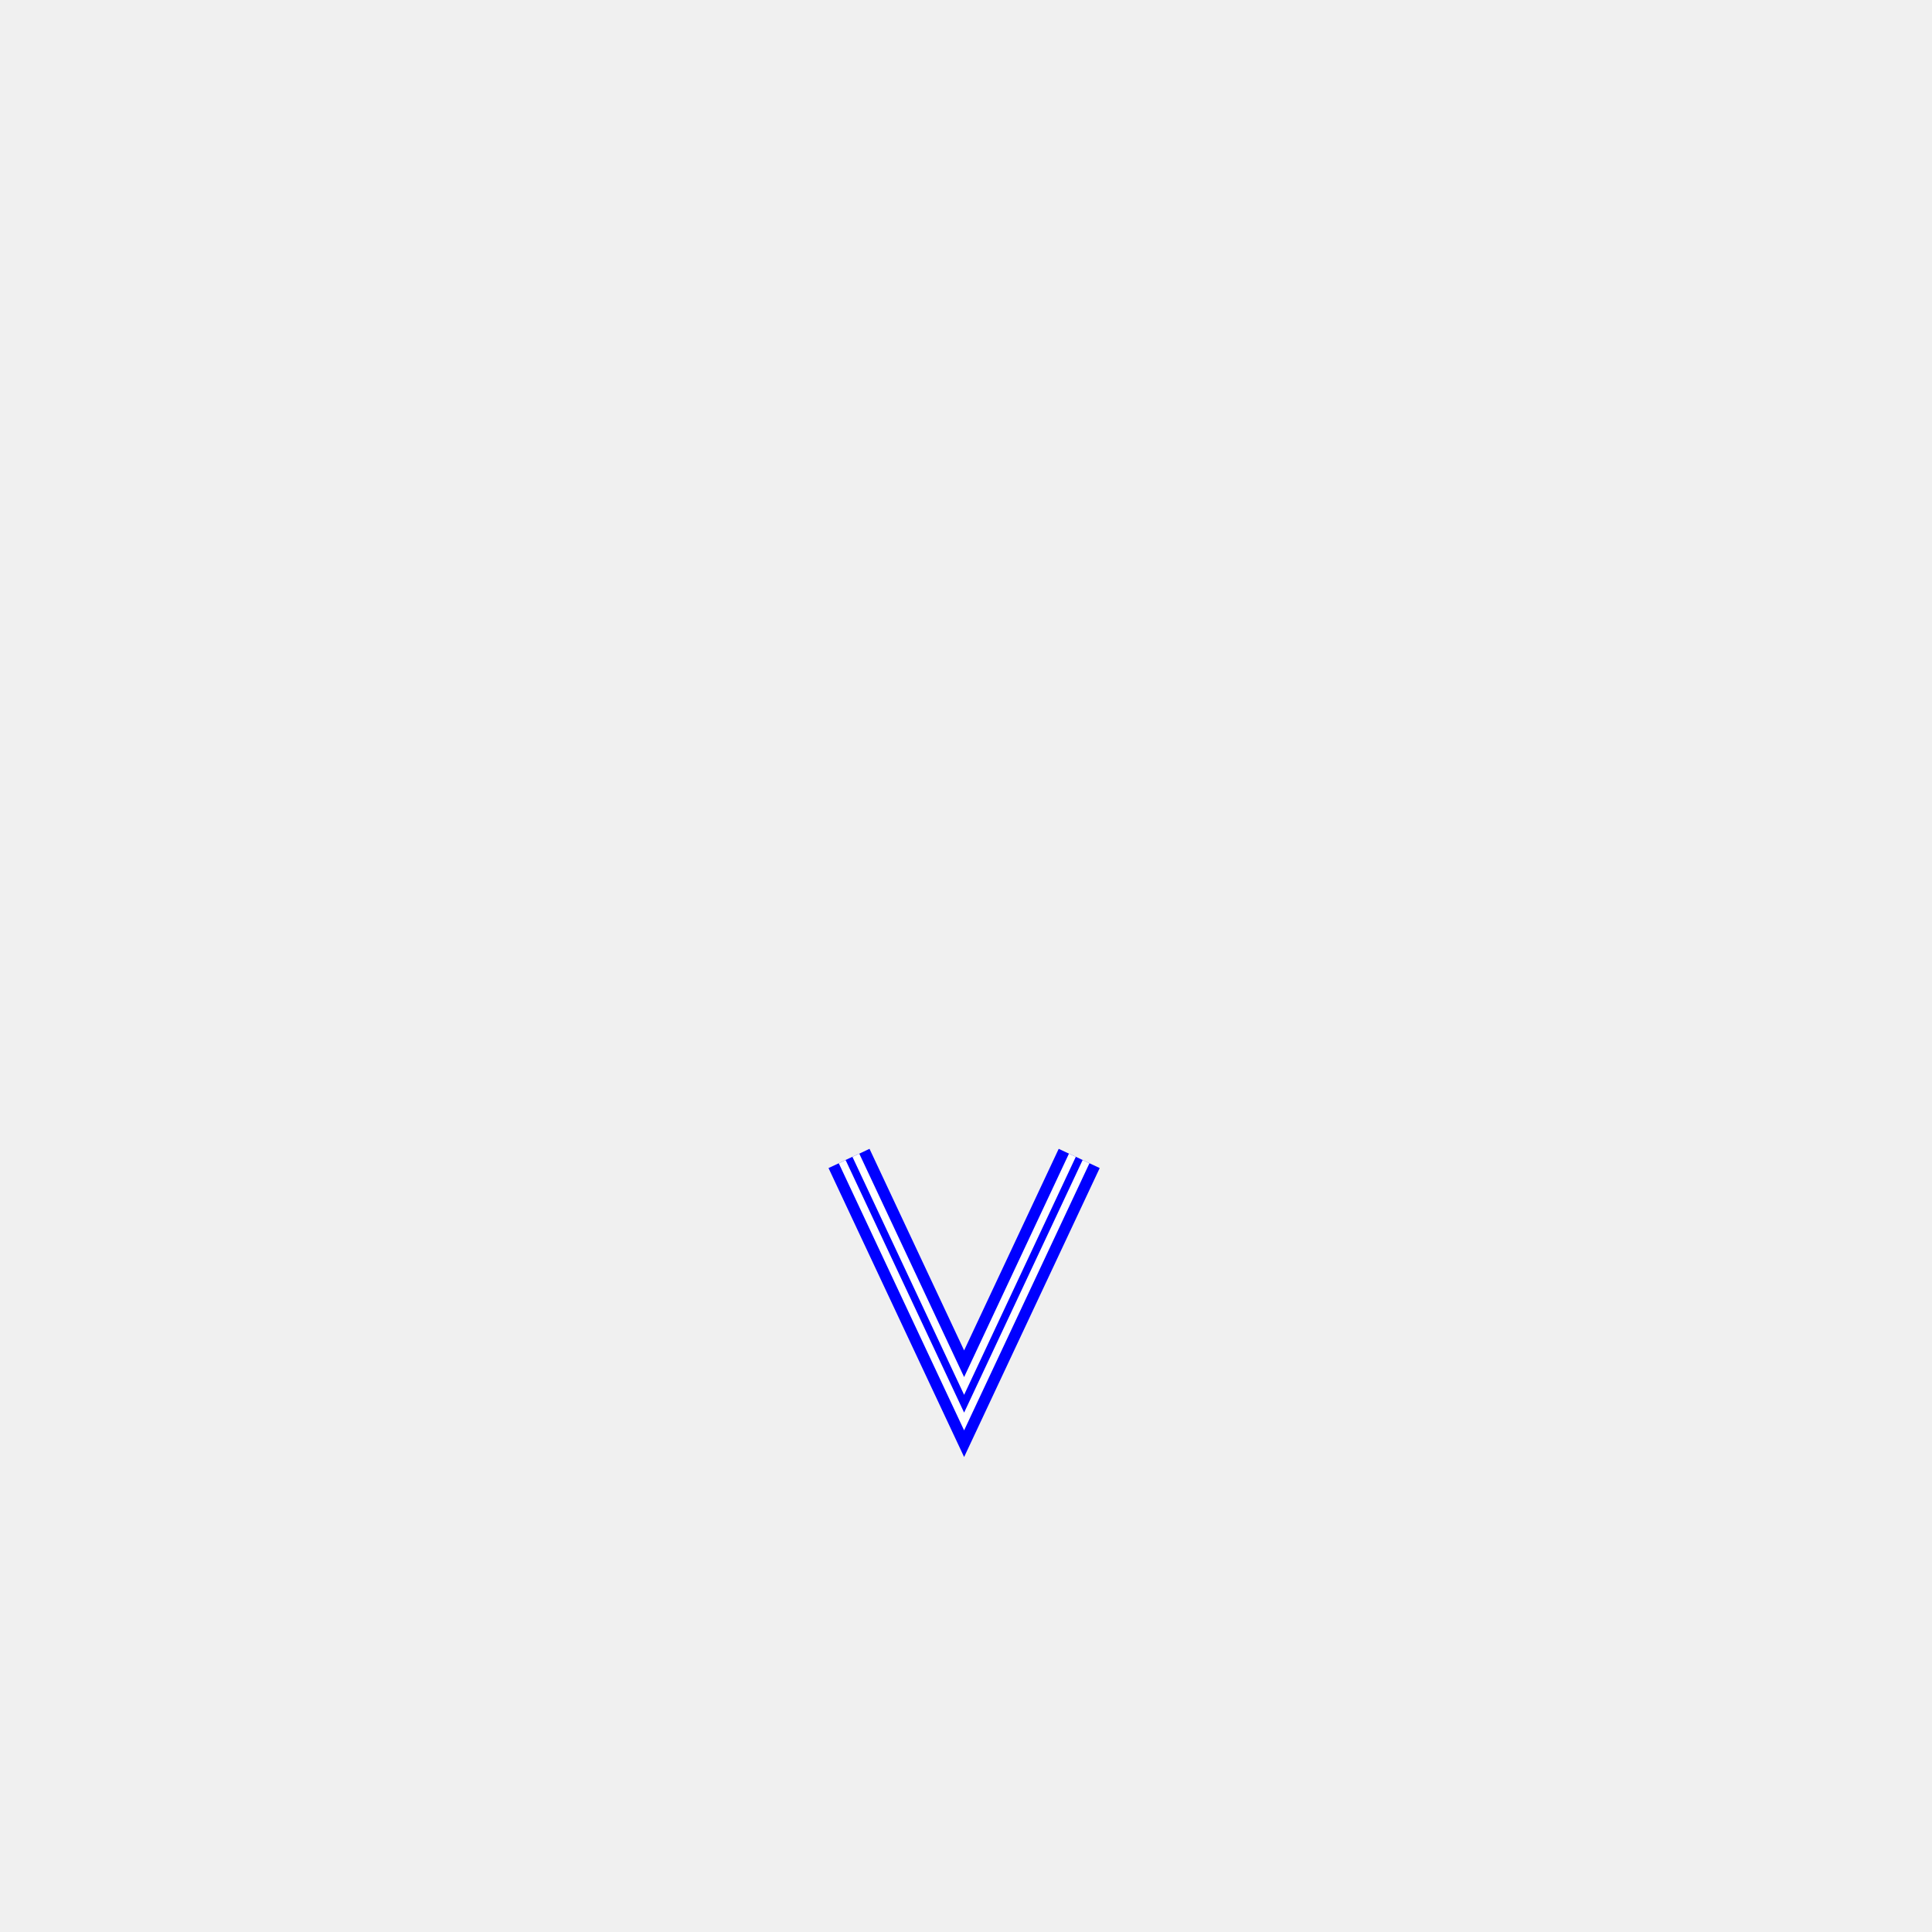
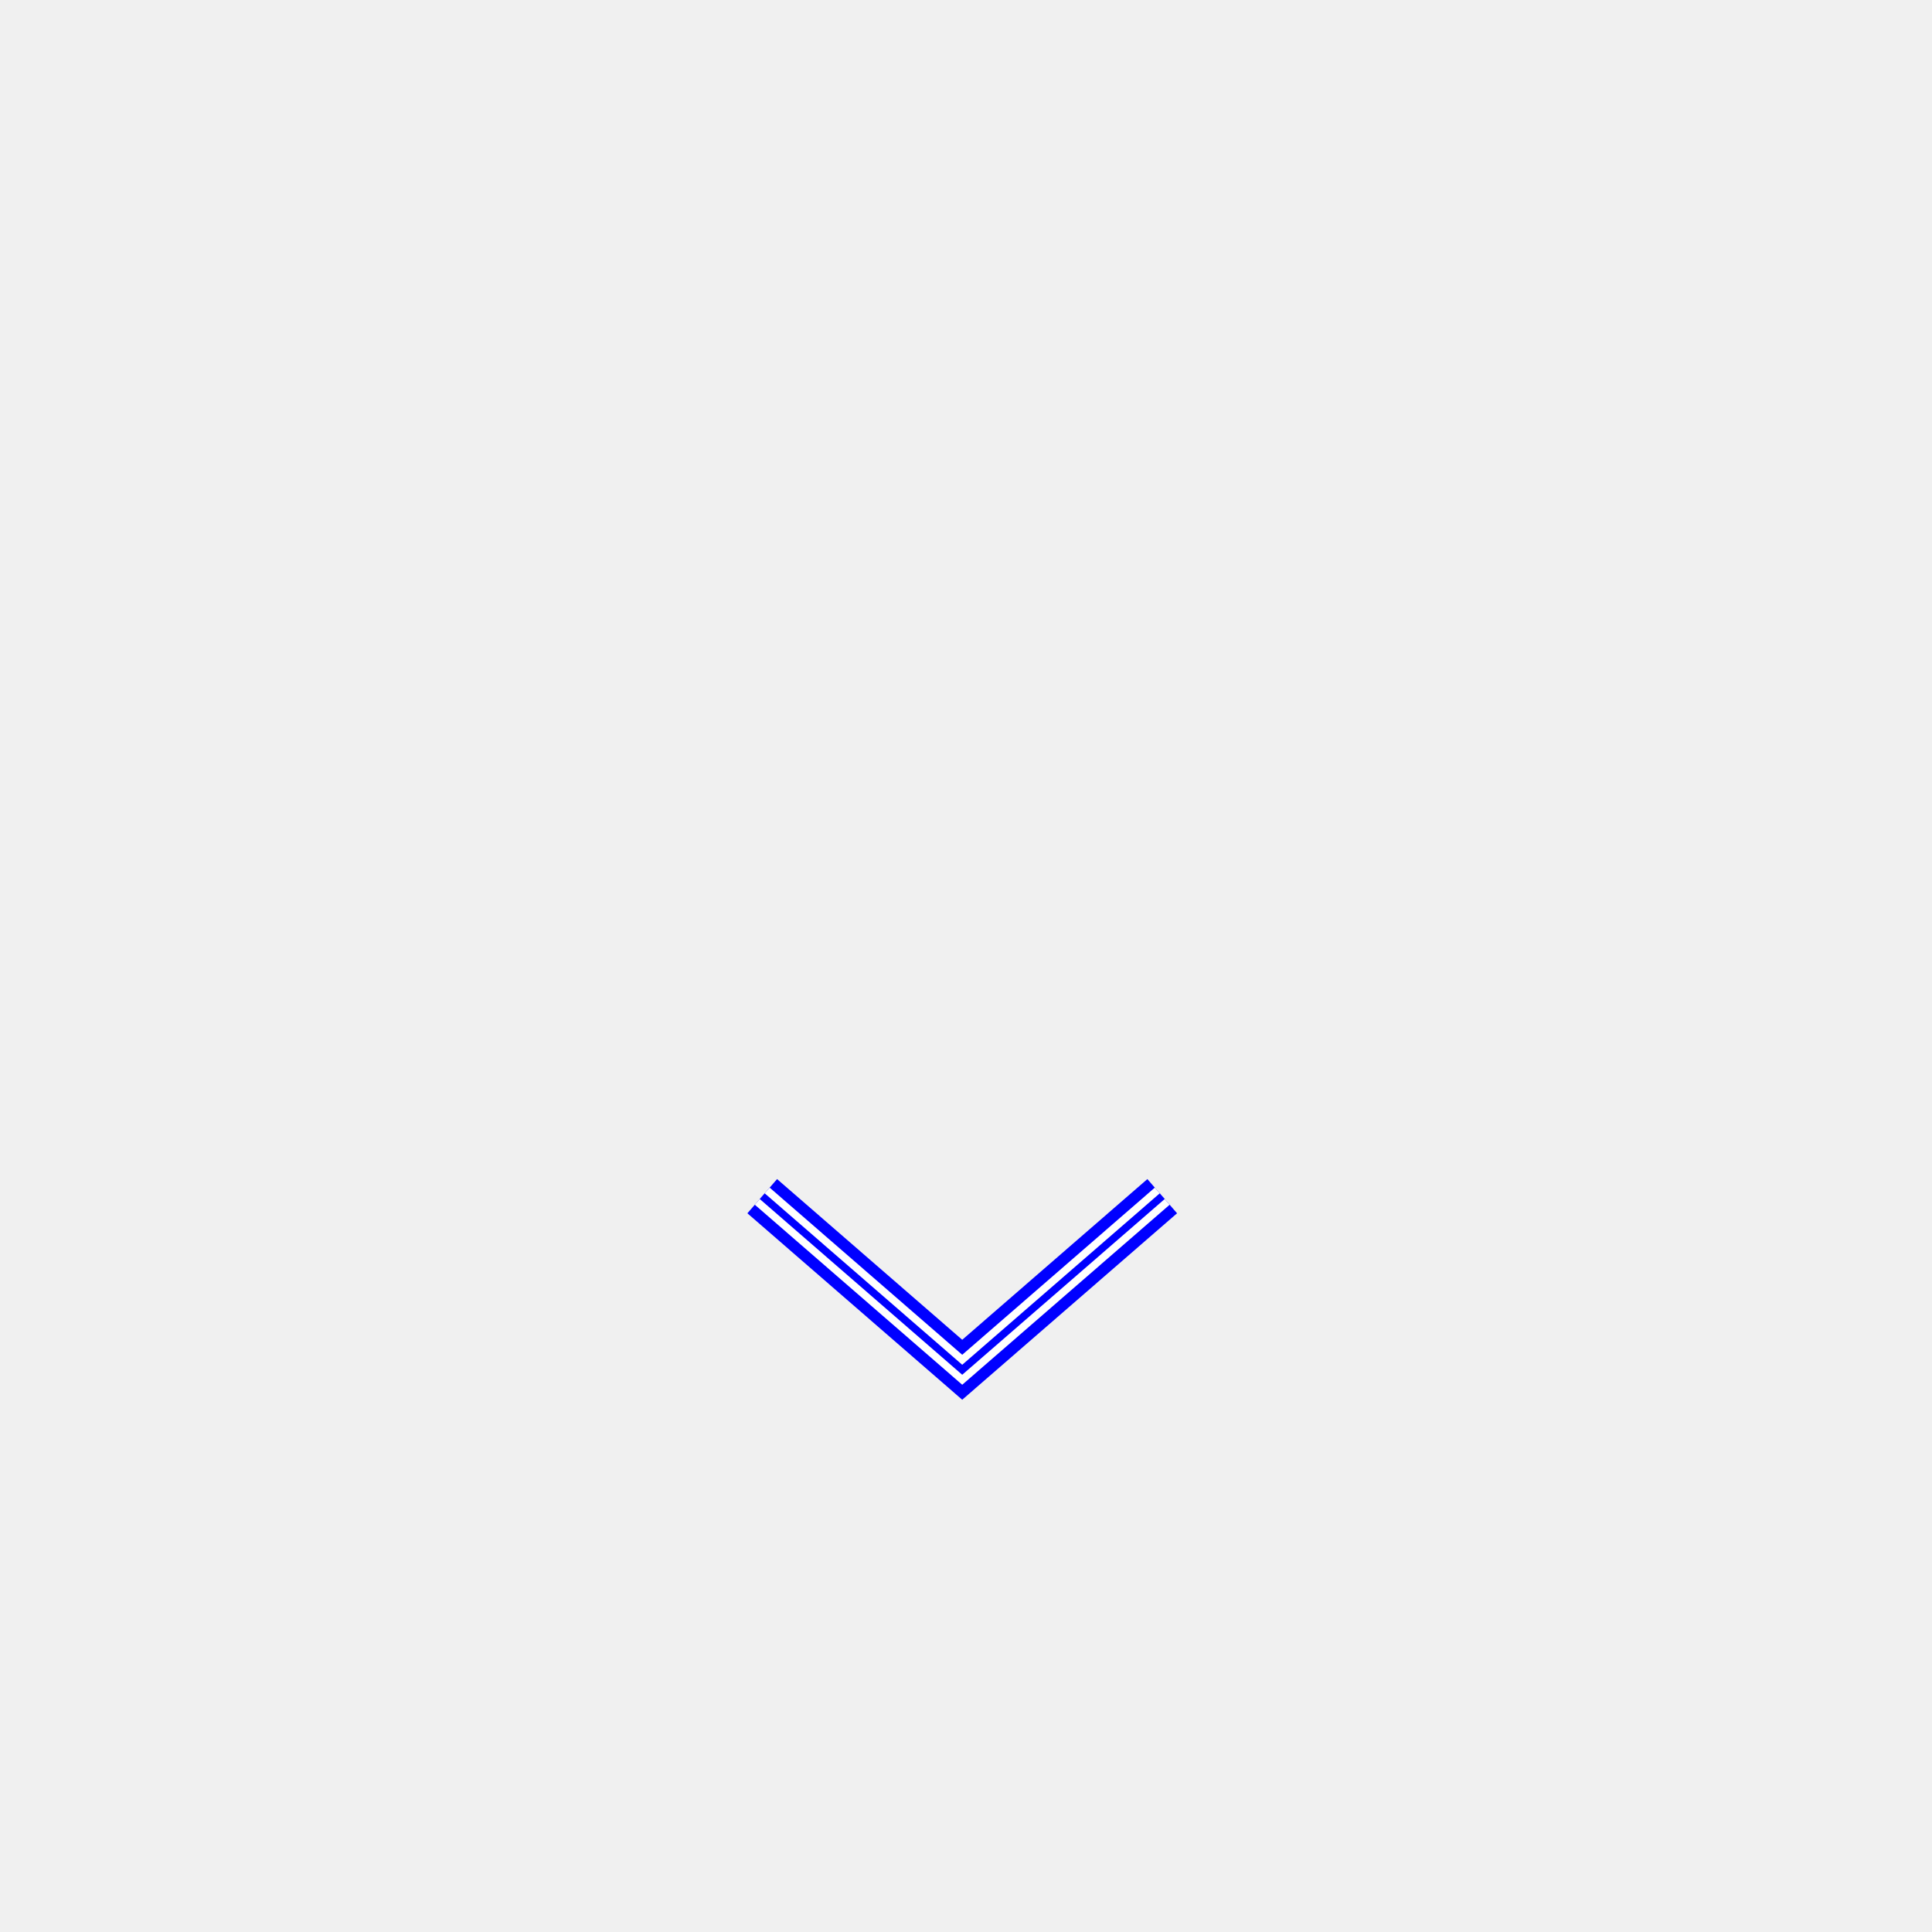
<svg xmlns="http://www.w3.org/2000/svg" width="512" height="512">
-   <g id="collar">
-     <path d="M225 307 L255.5 372 L286 307" fill="none" stroke="#0000ff" stroke-width="12" stroke-linecap="butt" stroke-linejoin="miter" />
-     <path d="M225 307 L255.5 372 L286 307" fill="none" stroke="#ffffff" stroke-width="6" stroke-linecap="butt" stroke-linejoin="miter" />
-     <path d="M225 307 L255.5 372 L286 307" fill="none" stroke="#0000ff" stroke-width="2" stroke-linecap="butt" stroke-linejoin="miter" />
+   <g stroke="null" id="collar">
+     <path stroke="#0000ff" id="svg_22" stroke-width="12" fill="none" d="m202,317l53,46l53,-46" />
+     <path stroke="#ffffff" id="svg_23" stroke-width="6" fill="none" d="m202,317l53,46l53,-46" />
+     <path stroke="#0000ff" id="svg_24" stroke-width="2" fill="none" d="m202,317l53,46l53,-46" />
  </g>
</svg>
